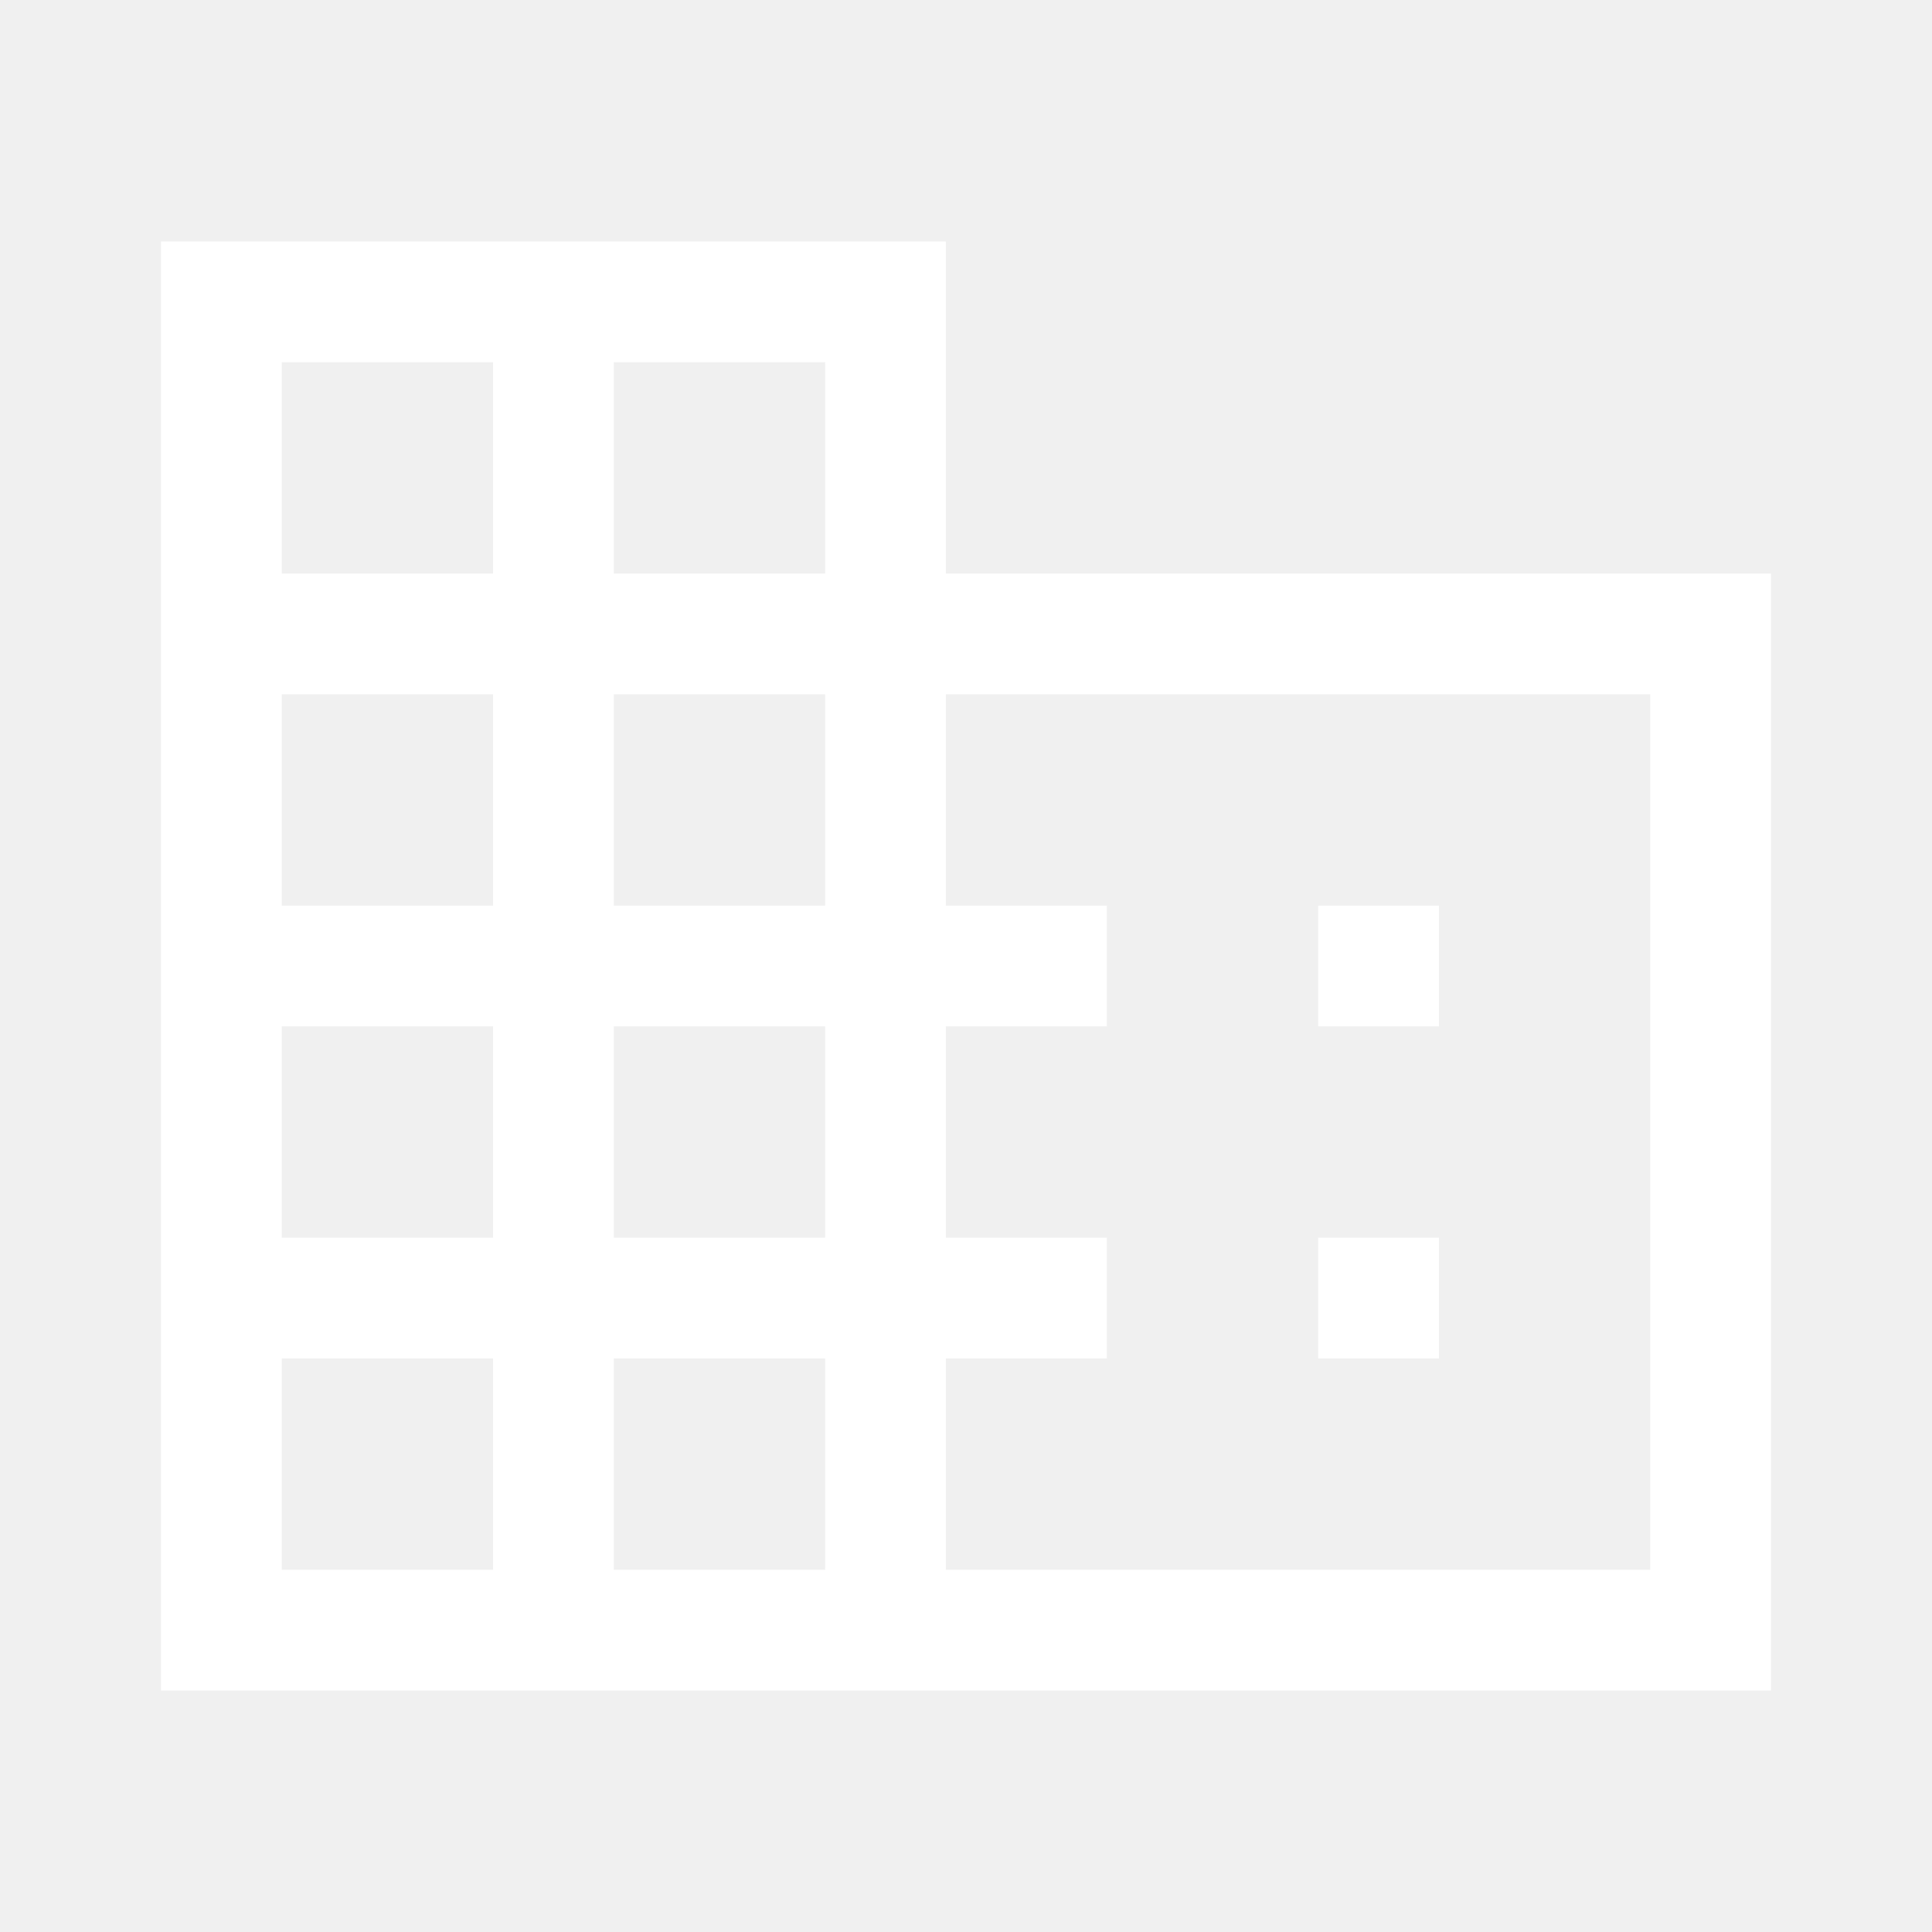
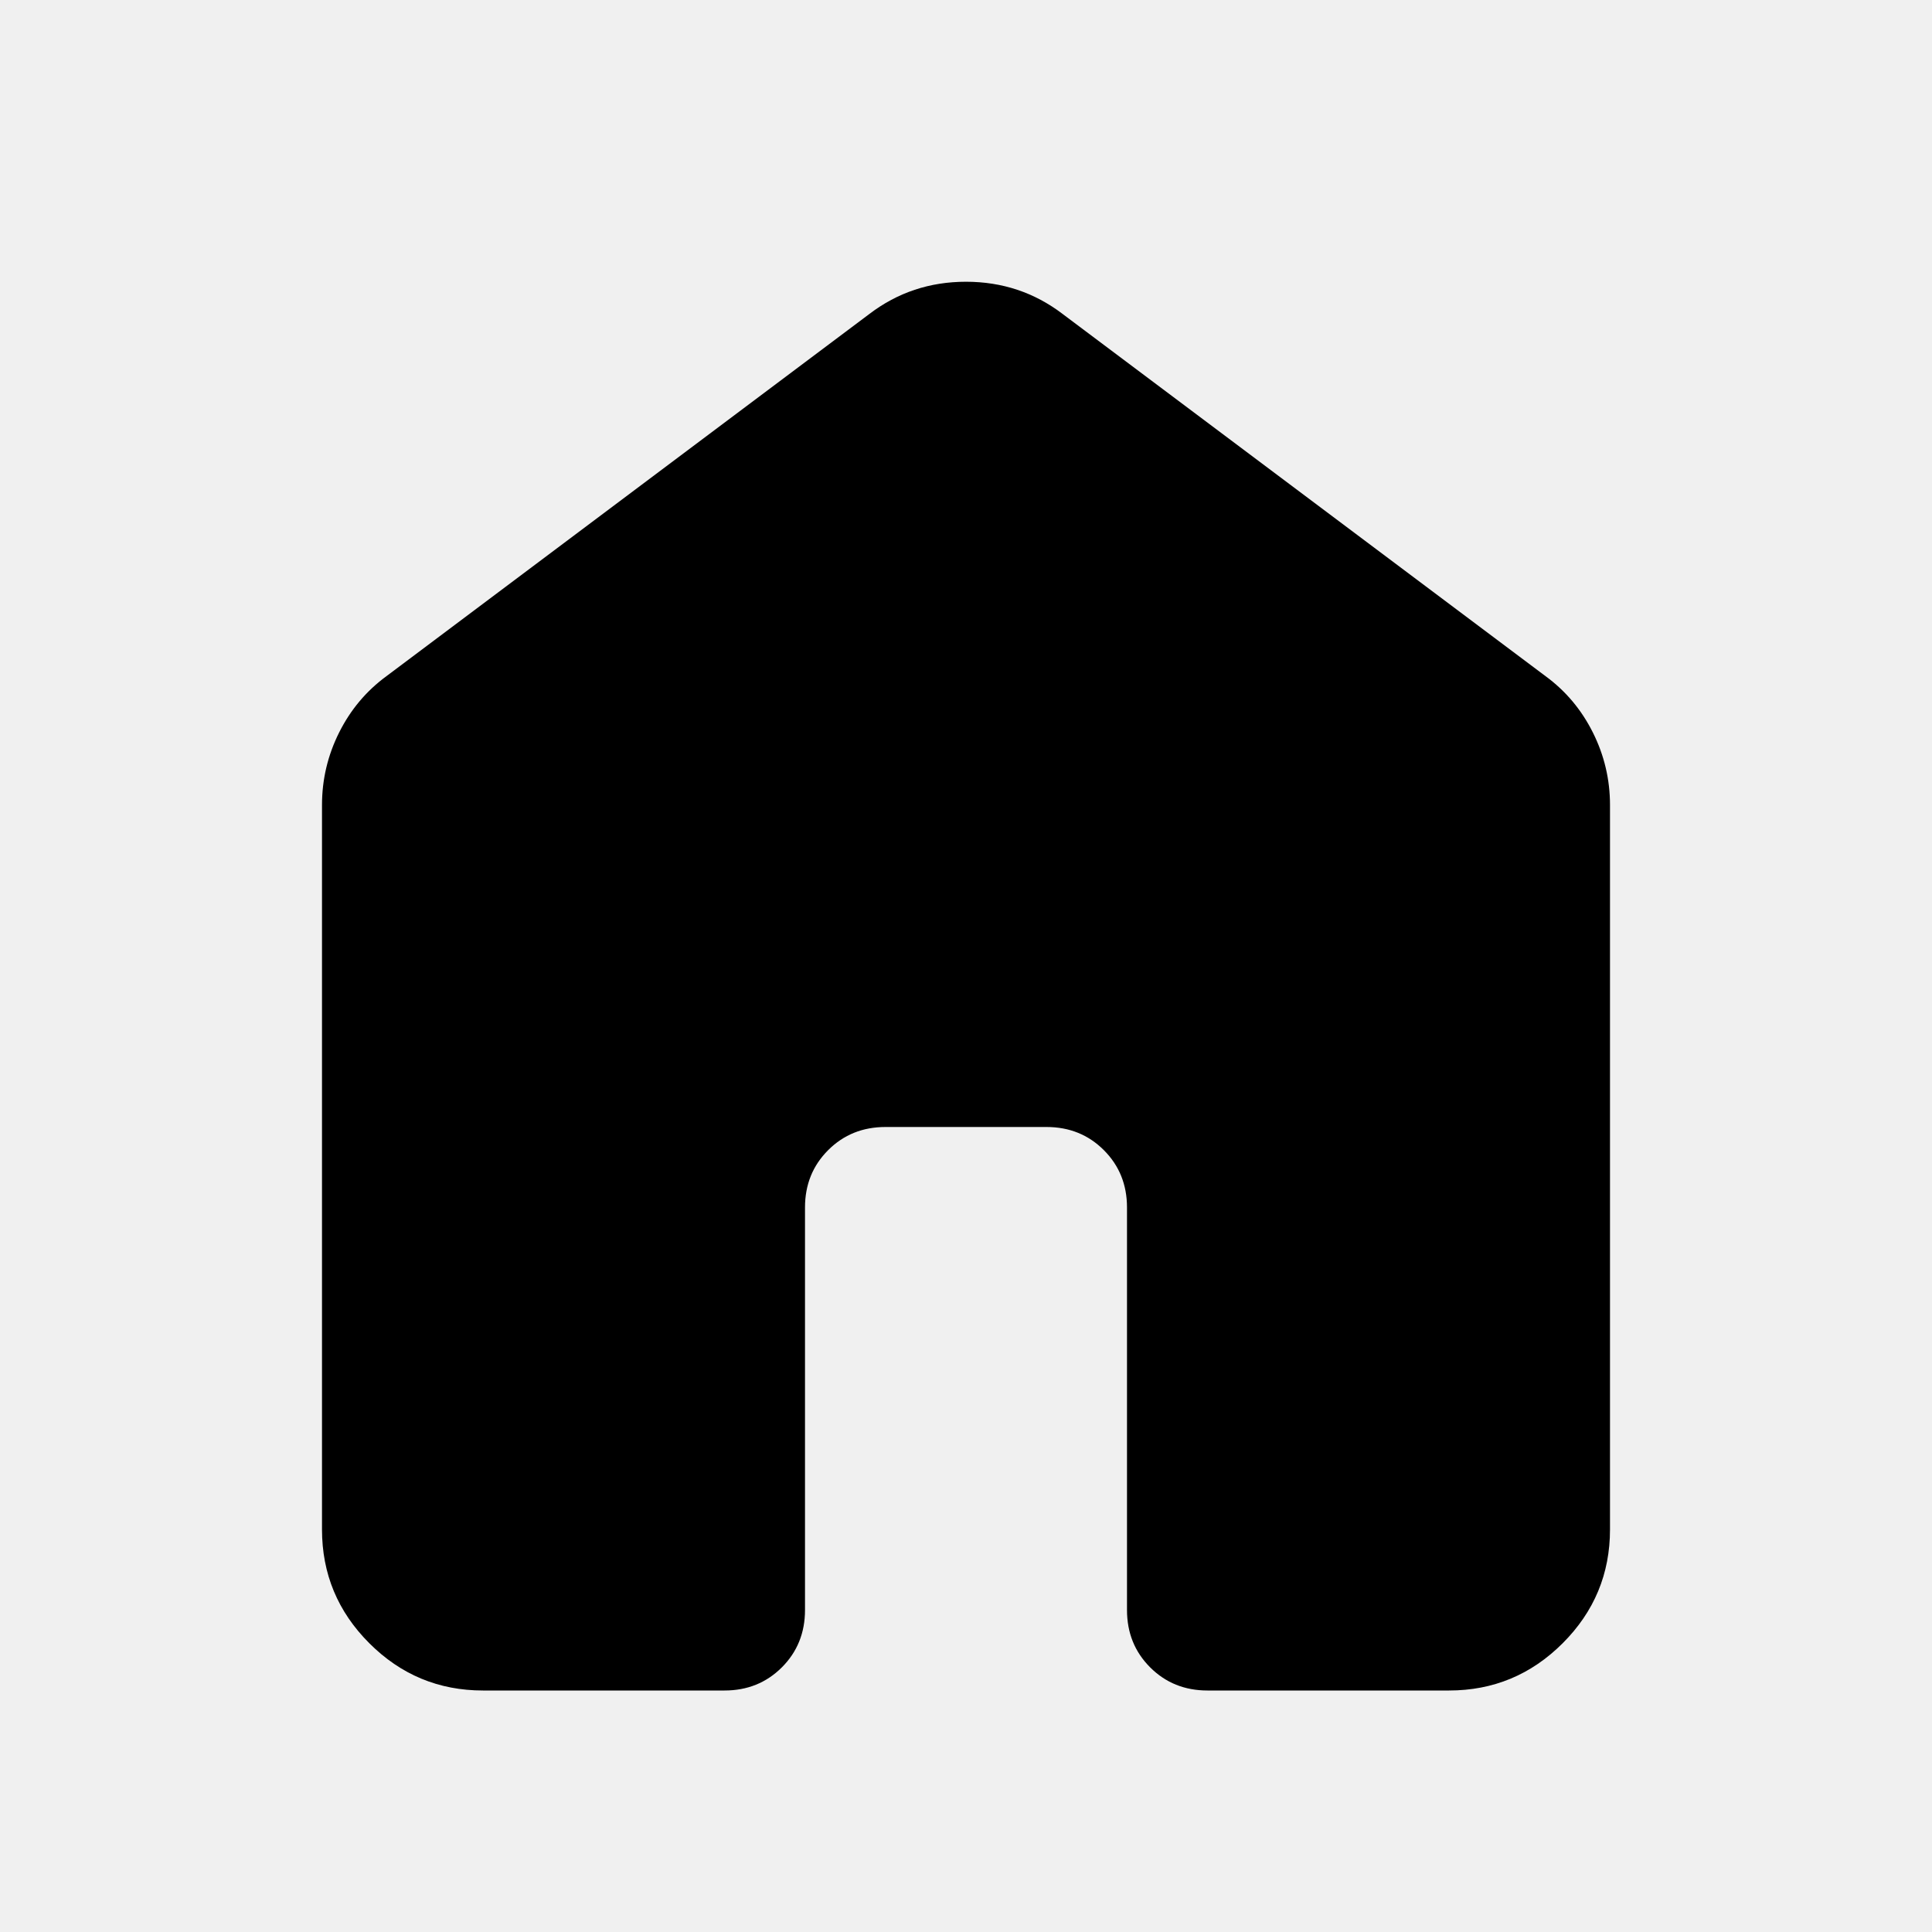
- <svg xmlns="http://www.w3.org/2000/svg" width="24" height="24" viewBox="0 0 24 24" fill="none">
-   <path d="M2 21V3H11.75V7.125H22V21H2ZM3.5 19.5H6.125V16.875H3.5V19.5ZM3.5 15.375H6.125V12.75H3.5V15.375ZM3.5 11.25H6.125V8.625H3.5V11.25ZM3.5 7.125H6.125V4.5H3.5V7.125ZM7.625 19.5H10.25V16.875H7.625V19.5ZM7.625 15.375H10.25V12.75H7.625V15.375ZM7.625 11.25H10.25V8.625H7.625V11.25ZM7.625 7.125H10.25V4.5H7.625V7.125ZM11.75 19.5H20.5V8.625H11.75V11.25H13.75V12.75H11.75V15.375H13.75V16.875H11.75V19.5ZM16.375 12.75V11.25H17.875V12.75H16.375ZM16.375 16.875V15.375H17.875V16.875H16.375Z" fill="white" />
+ <svg xmlns="http://www.w3.org/2000/svg" height="24" viewBox="0 -960 960 960" width="24">
+   <path d="M160-200v-360q0-19 8.5-36t23.5-28l240-180q21-16 48-16t48 16l240 180q15 11 23.5 28t8.5 36v360q0 33-23.5 56.5T720-120H600q-17 0-28.5-11.5T560-160v-200q0-17-11.5-28.5T520-400h-80q-17 0-28.5 11.5T400-360v200q0 17-11.5 28.5T360-120H240q-33 0-56.5-23.5T160-200Z" />
</svg>
